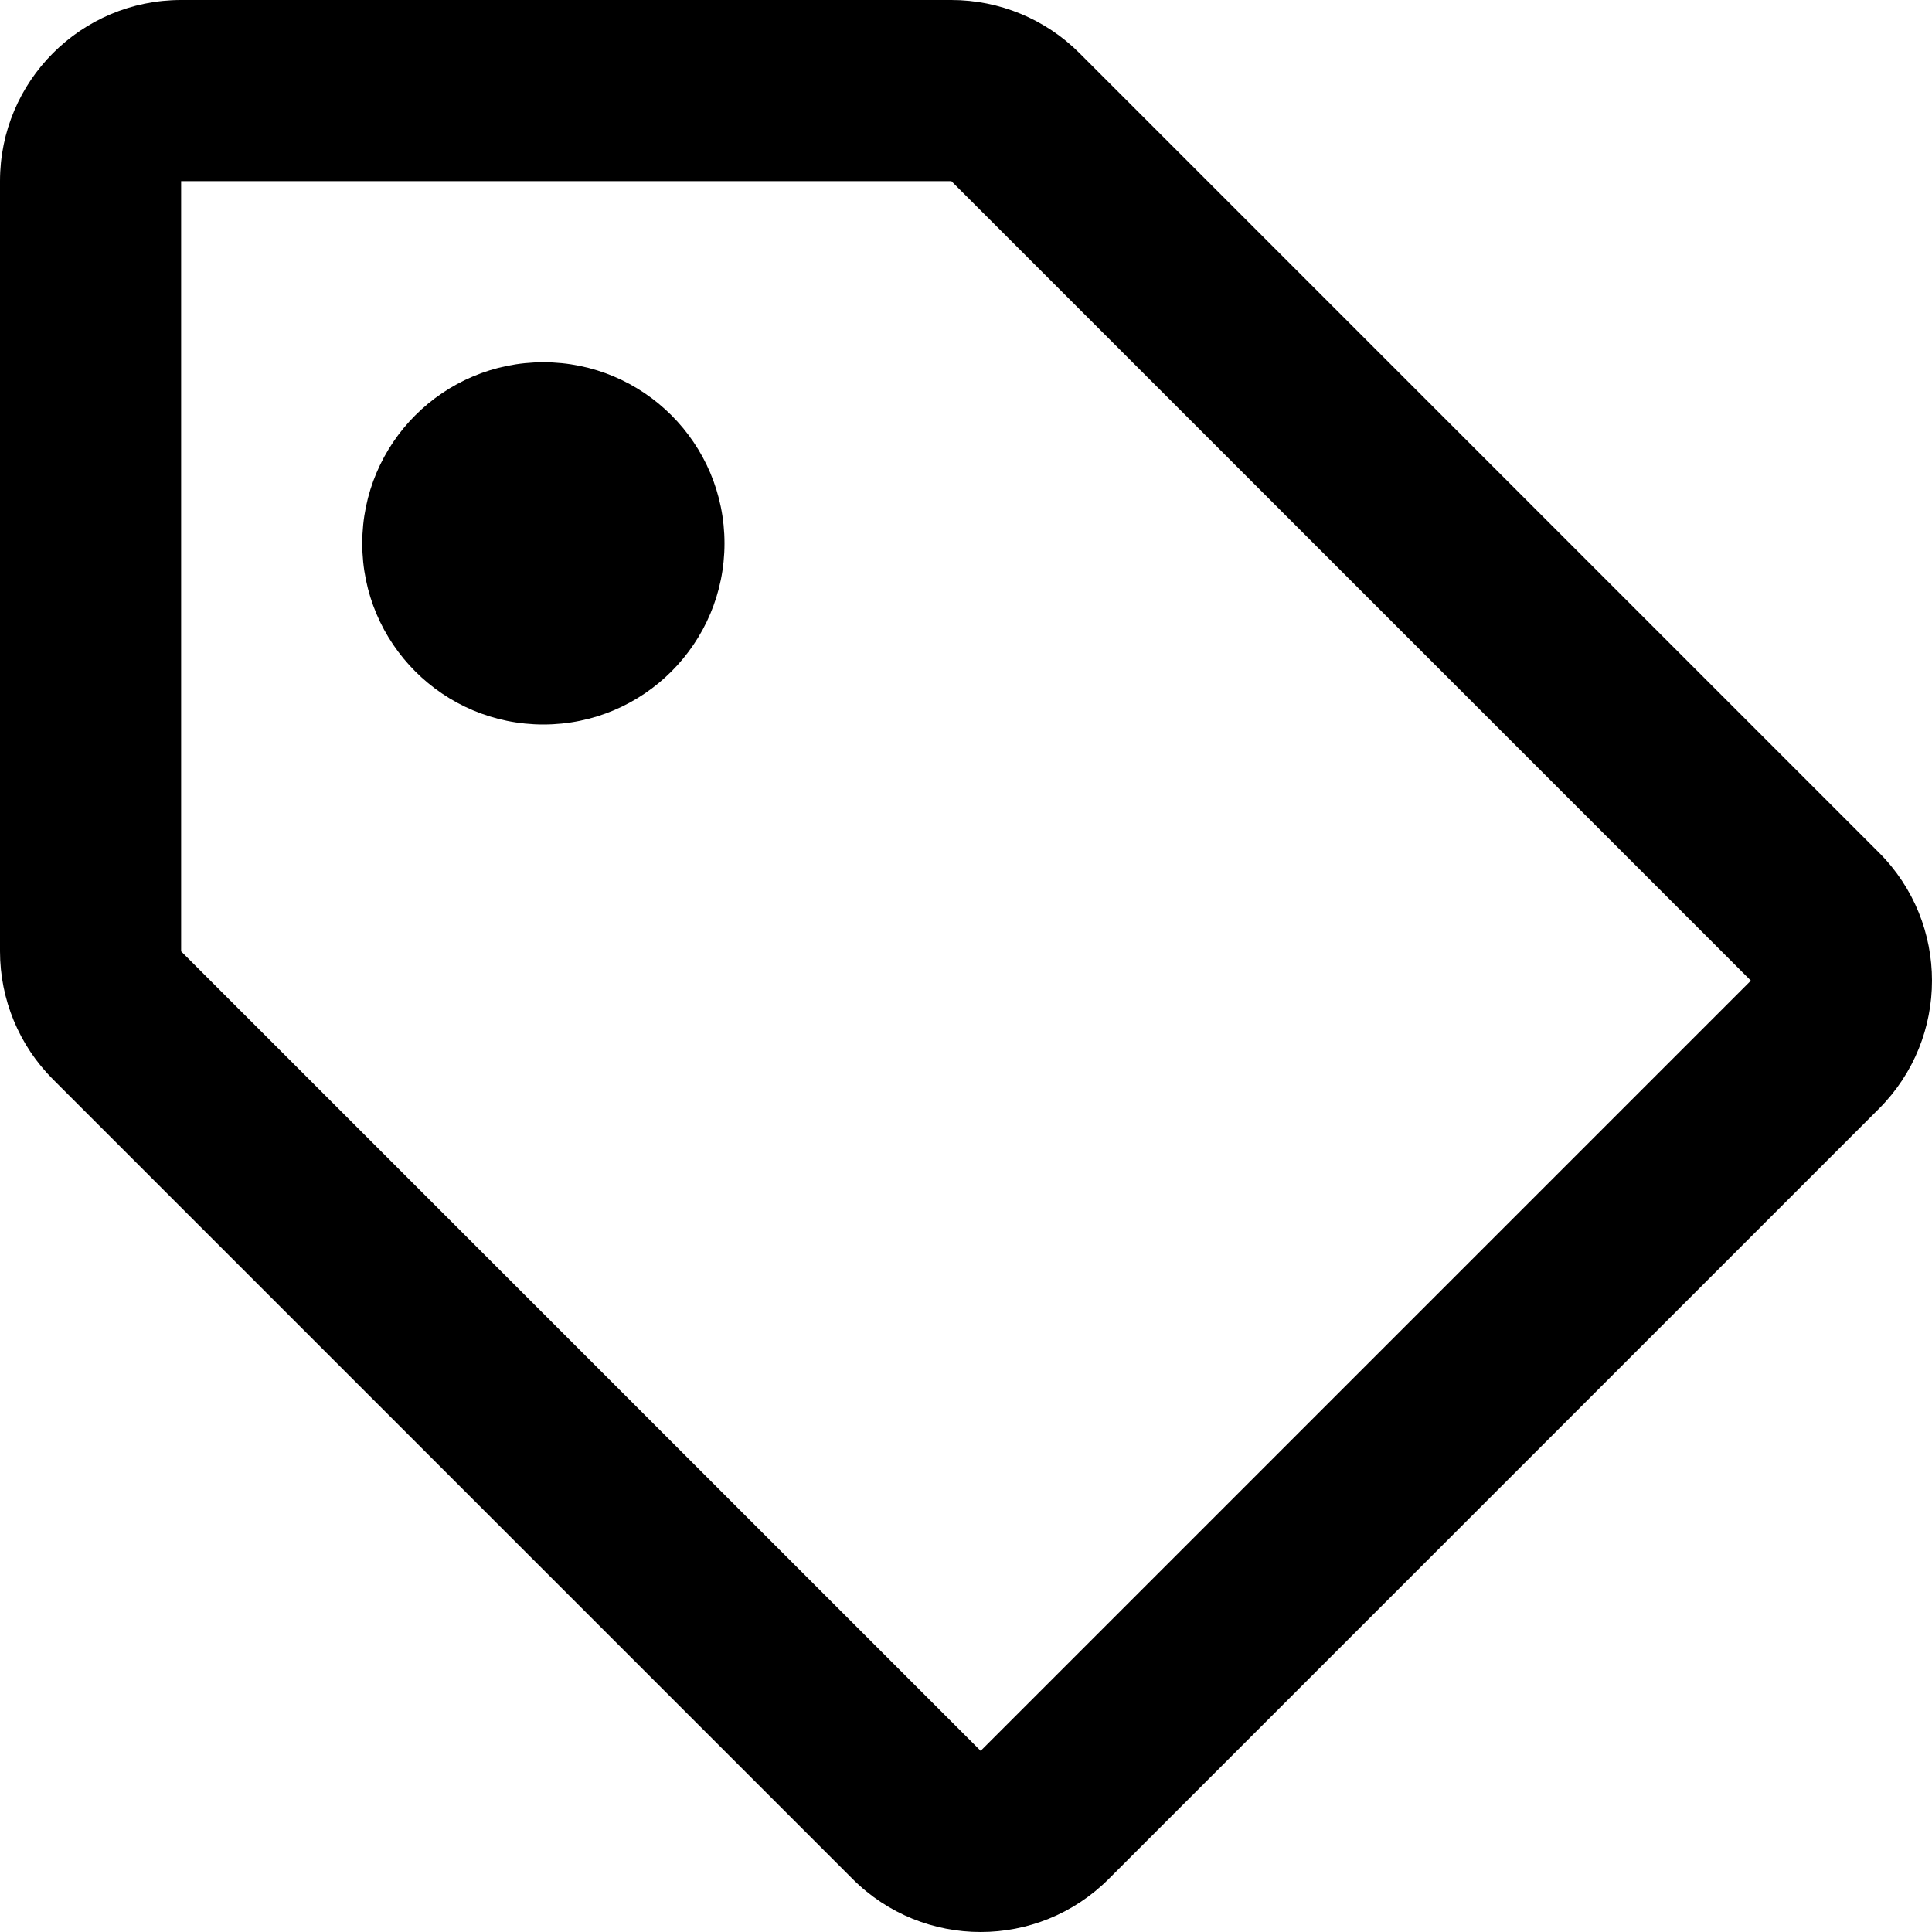
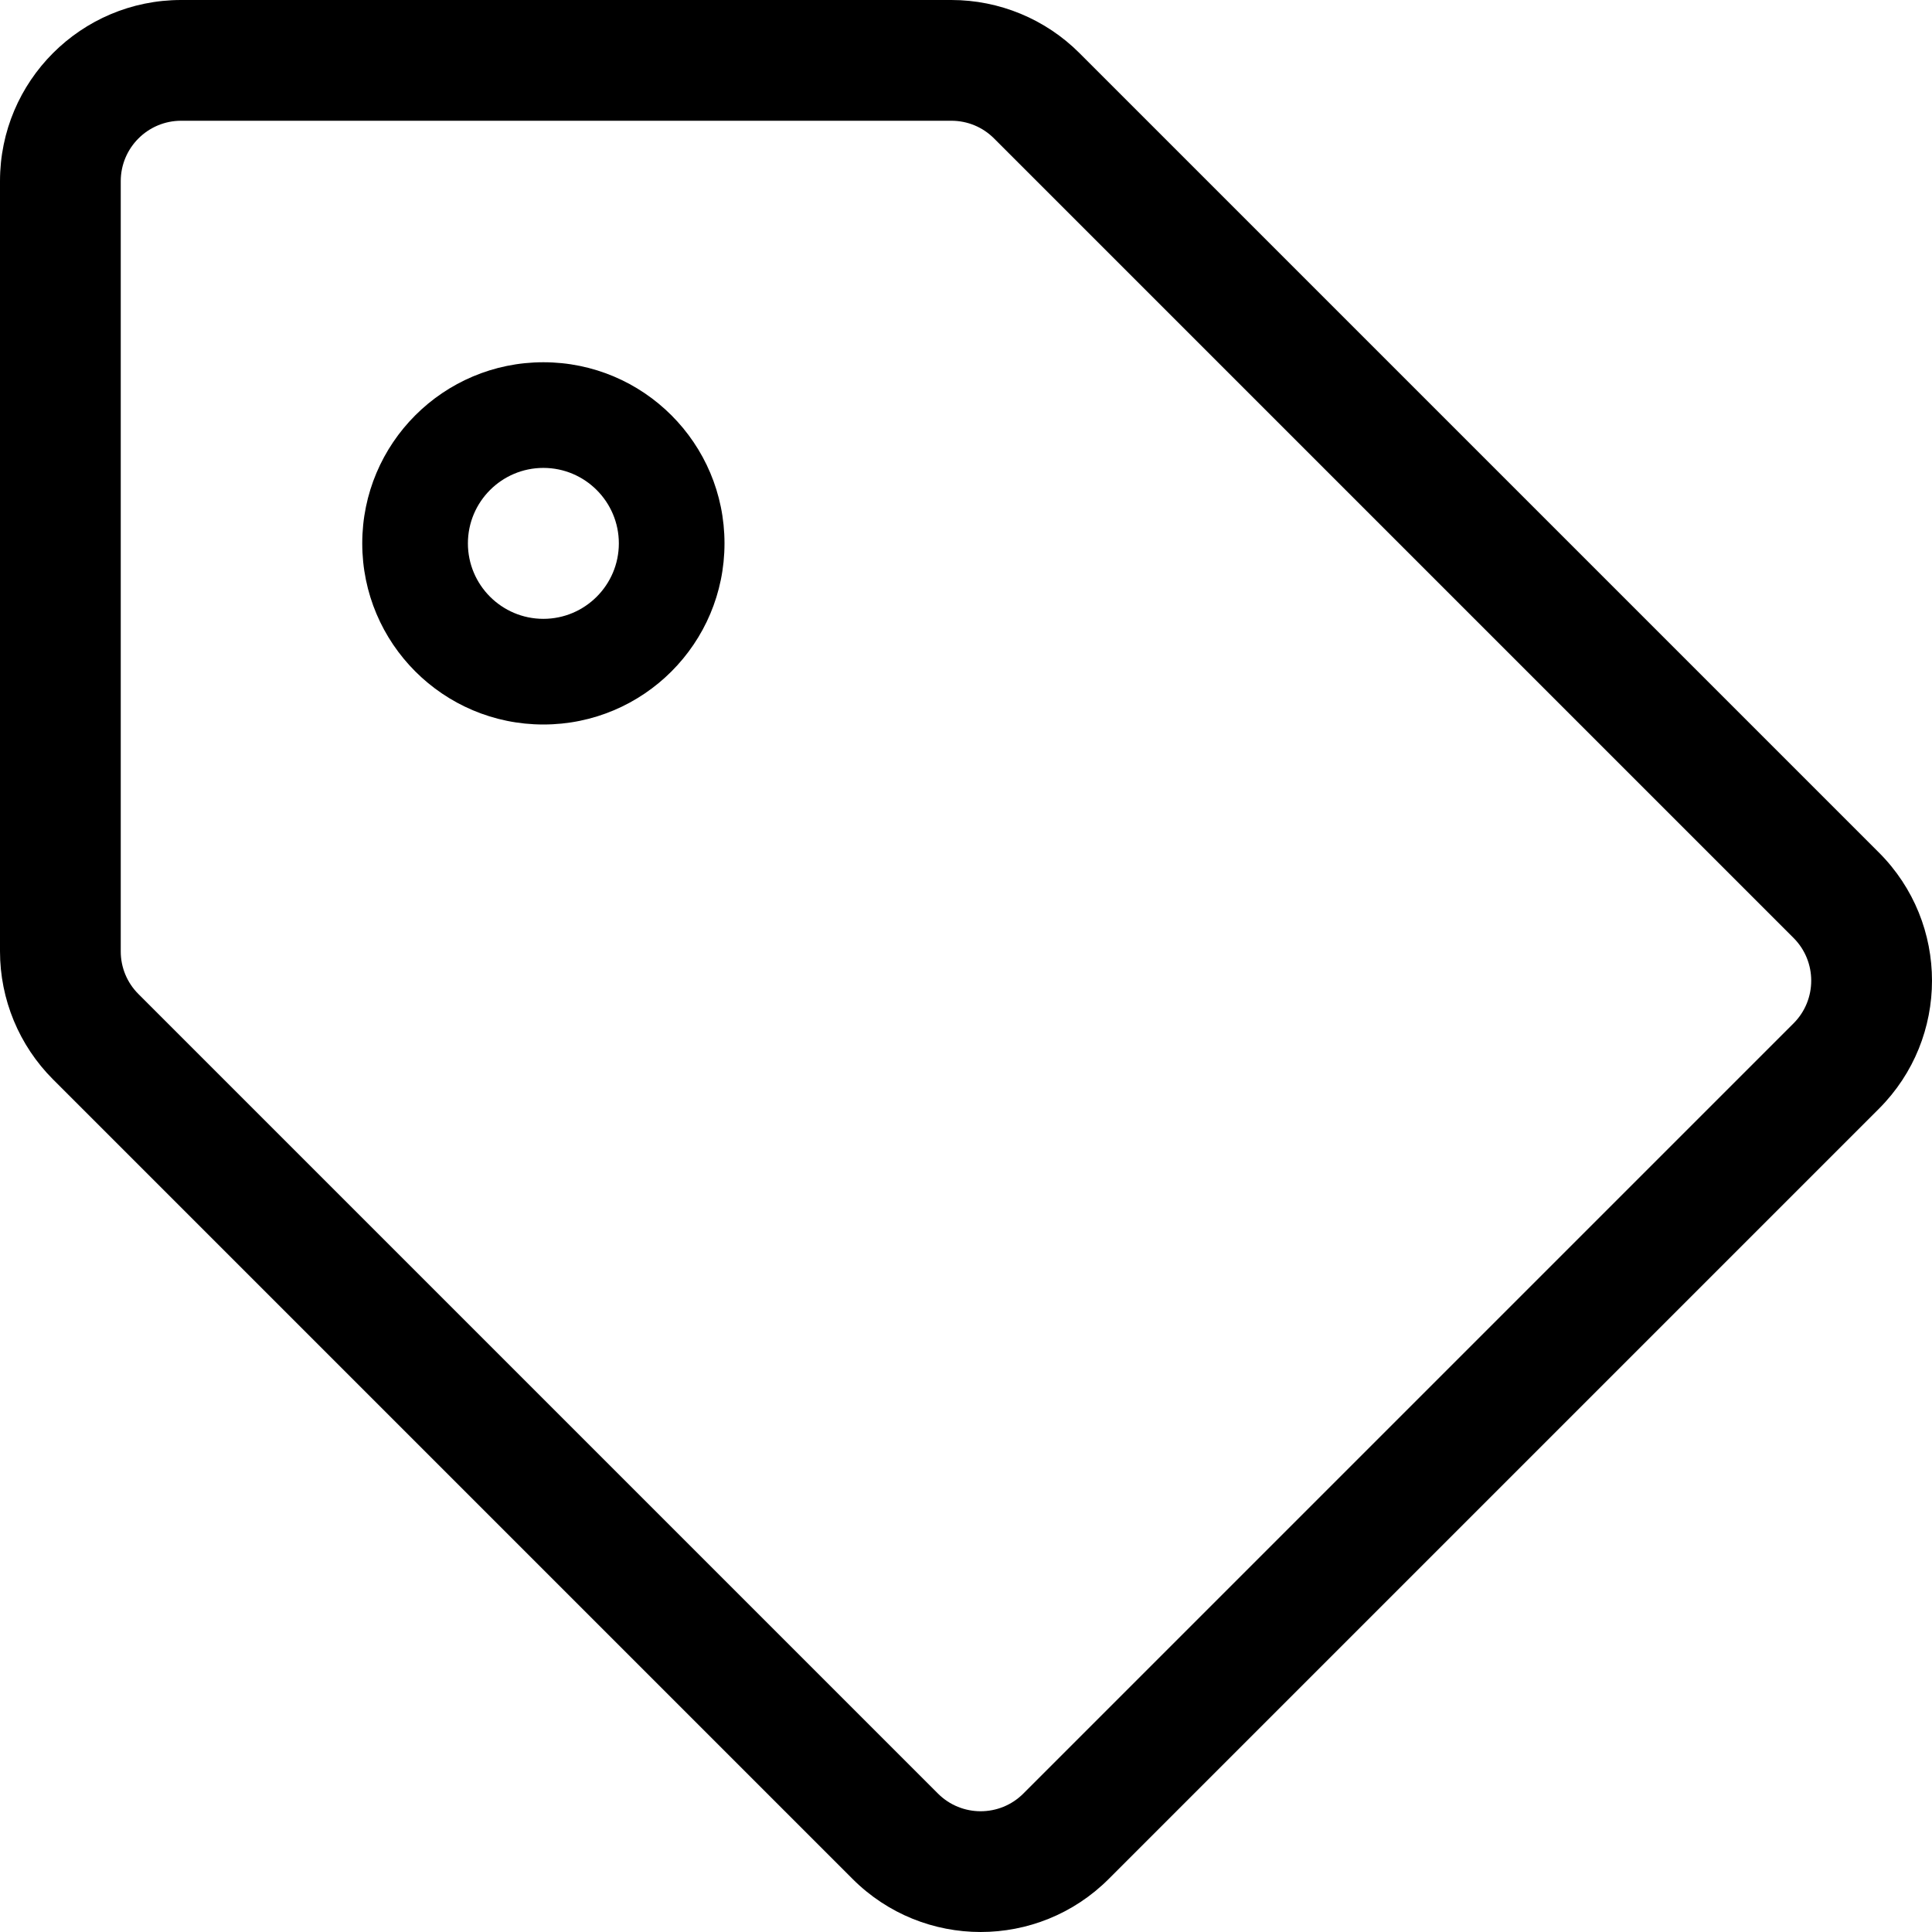
- <svg xmlns="http://www.w3.org/2000/svg" id="tag-regular" aria-hidden="true" focusable="false" data-prefix="far" data-icon="tag" class="svg-inline--fa fa-tag fa-w-16" role="img" viewBox="0 0 512 512">
-   <path d="M497.941 225.941L286.059 14.059A48 48 0 0 0 252.118 0H48C21.49 0 0 21.49 0 48v204.118a47.998 47.998 0 0 0 14.059 33.941l211.882 211.882c18.745 18.745 49.137 18.746 67.882 0l204.118-204.118c18.745-18.745 18.745-49.137 0-67.882zM259.886 463.996L48 252.118V48h204.118L464 259.882 259.886 463.996zM192 144c0 26.51-21.49 48-48 48s-48-21.49-48-48 21.49-48 48-48 48 21.49 48 48z" />
+ <svg xmlns="http://www.w3.org/2000/svg" aria-hidden="true" focusable="false" data-prefix="fal" data-icon="tag" class="svg-inline--fa fa-tag fa-w-16" role="img" viewBox="0 0 512 512">
+   <path fill="currentColor" d="M497.941 225.941L286.059 14.059A48 48 0 0 0 252.118 0H48C21.49 0 0 21.49 0 48v204.118a48 48 0 0 0 14.059 33.941l211.882 211.882c18.745 18.745 49.137 18.746 67.882 0l204.118-204.118c18.745-18.745 18.745-49.137 0-67.882zm-22.627 45.255L271.196 475.314c-6.243 6.243-16.375 6.253-22.627 0L36.686 263.431A15.895 15.895 0 0 1 32 252.117V48c0-8.822 7.178-16 16-16h204.118c4.274 0 8.292 1.664 11.314 4.686l211.882 211.882c6.238 6.239 6.238 16.39 0 22.628zM144 124c11.028 0 20 8.972 20 20s-8.972 20-20 20-20-8.972-20-20 8.972-20 20-20m0-28c-26.51 0-48 21.49-48 48s21.49 48 48 48 48-21.49 48-48-21.49-48-48-48z" />
</svg>
